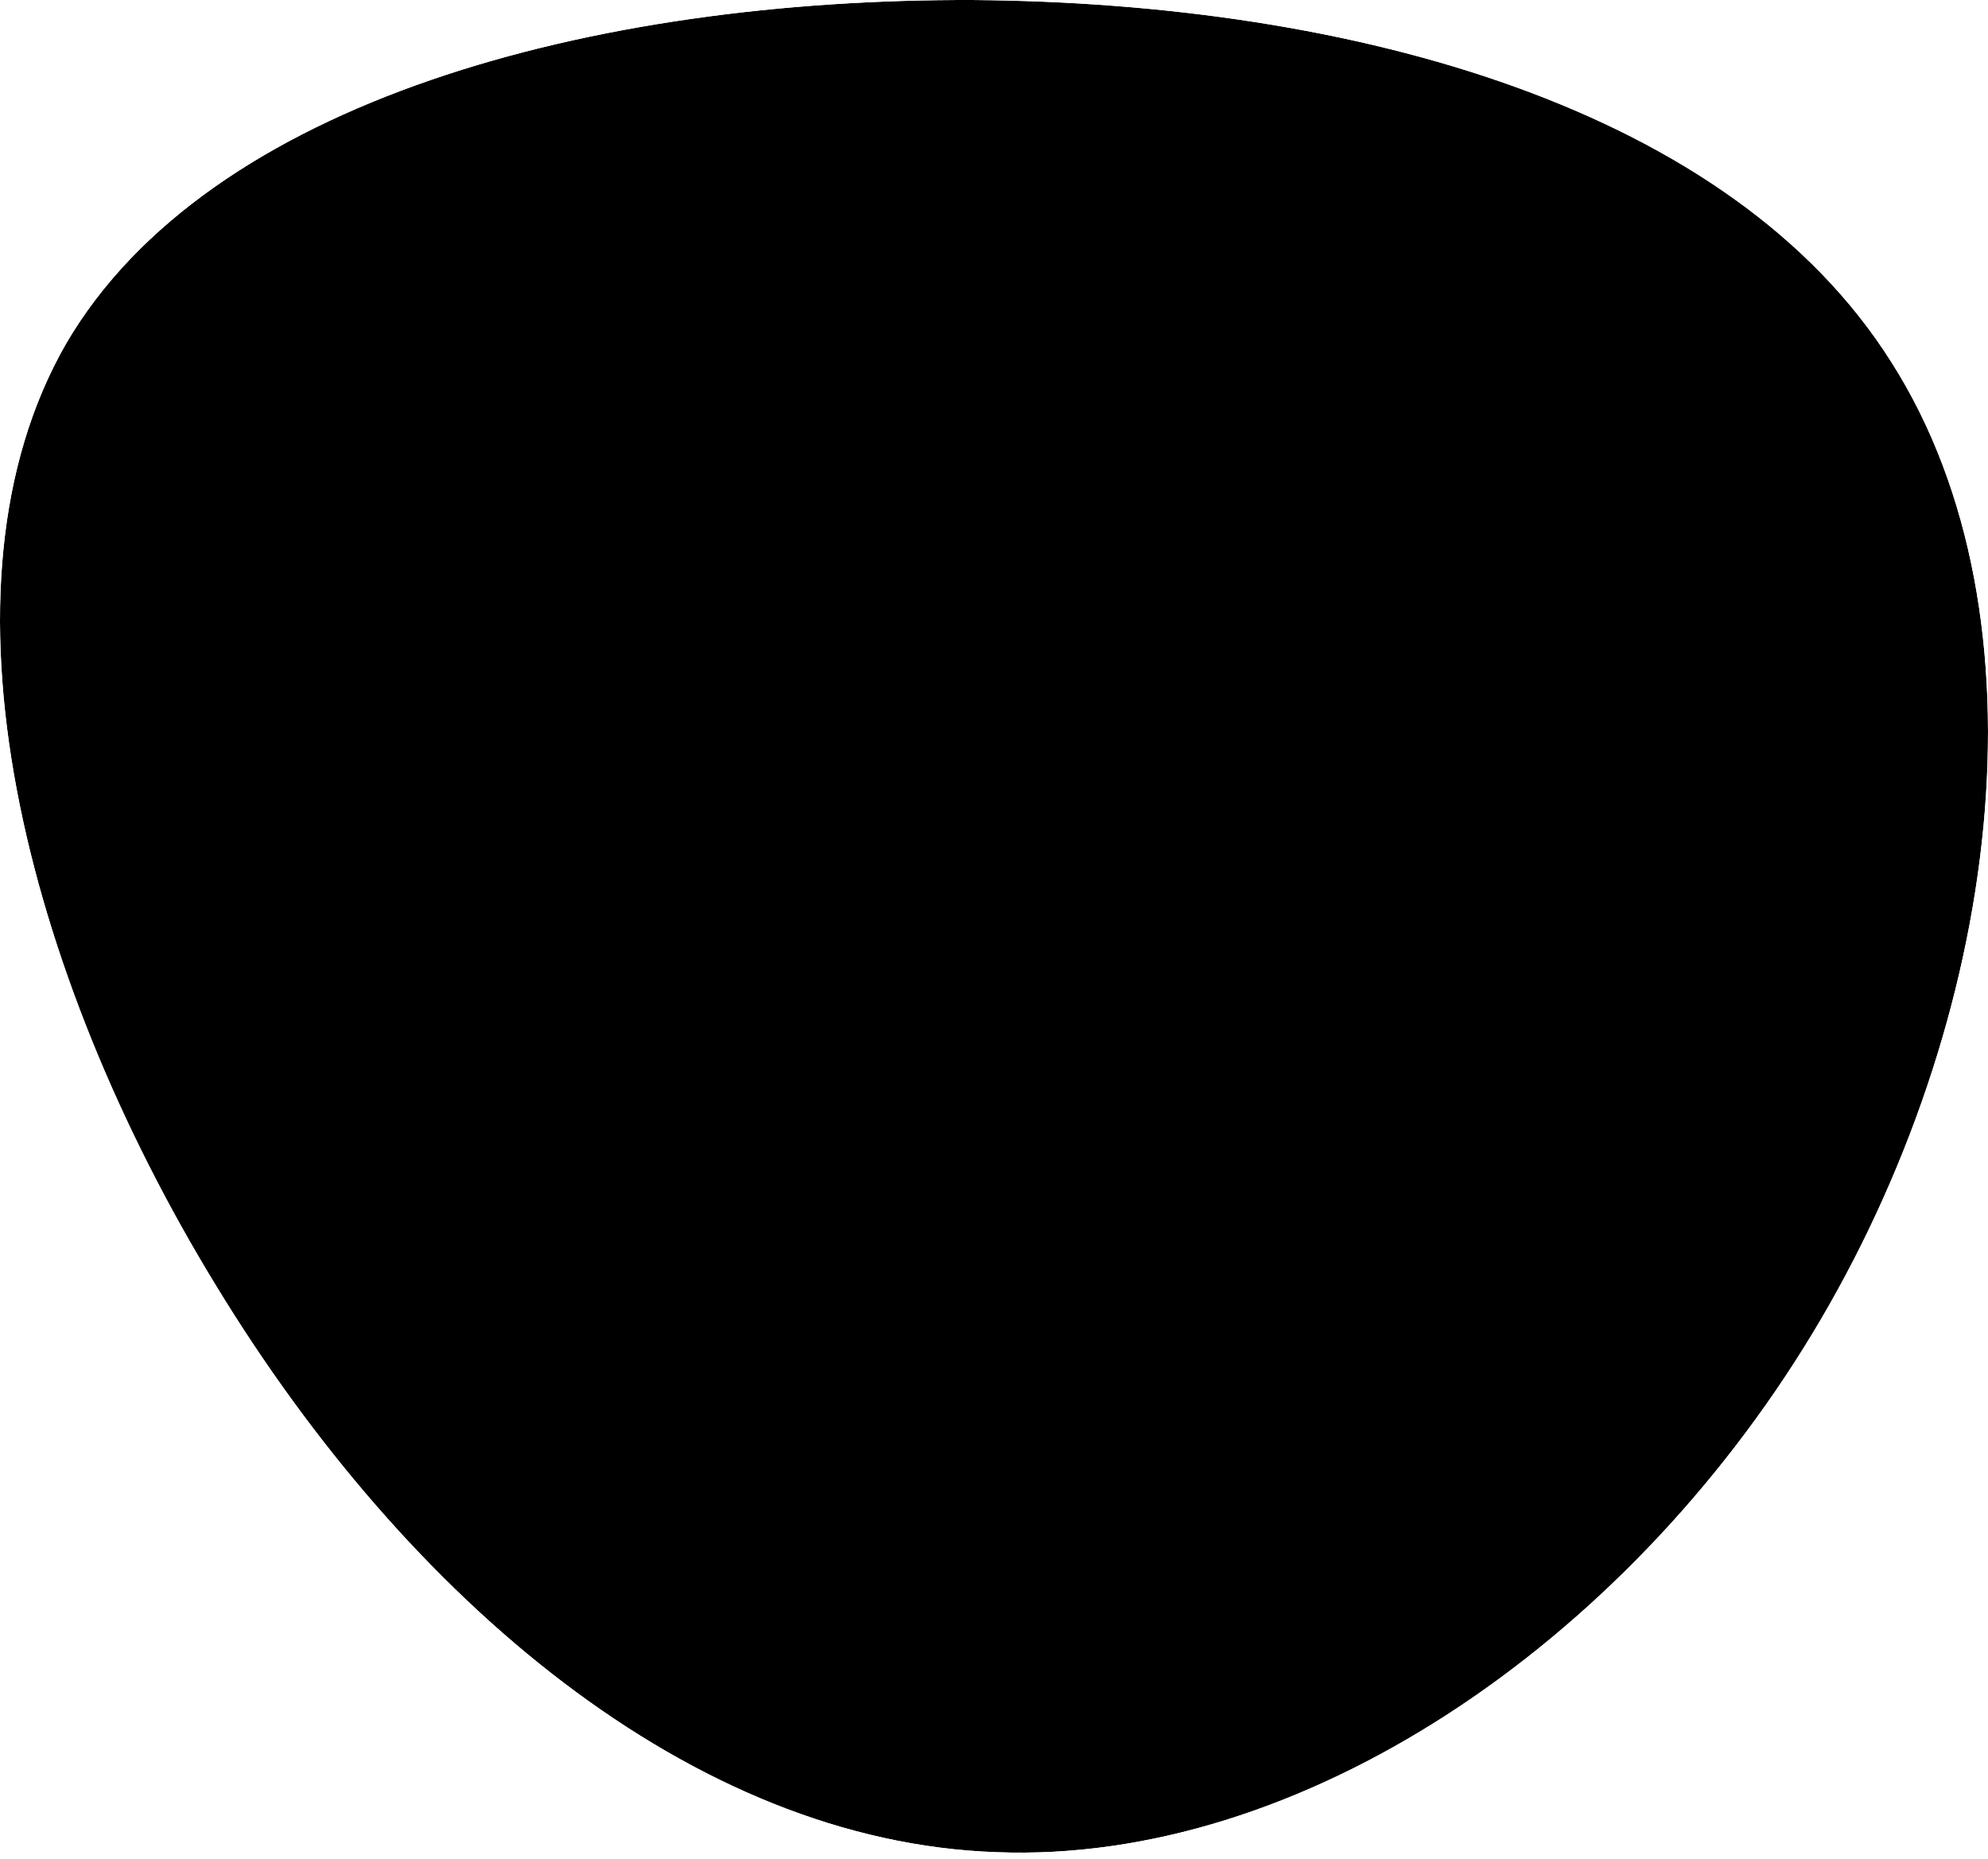
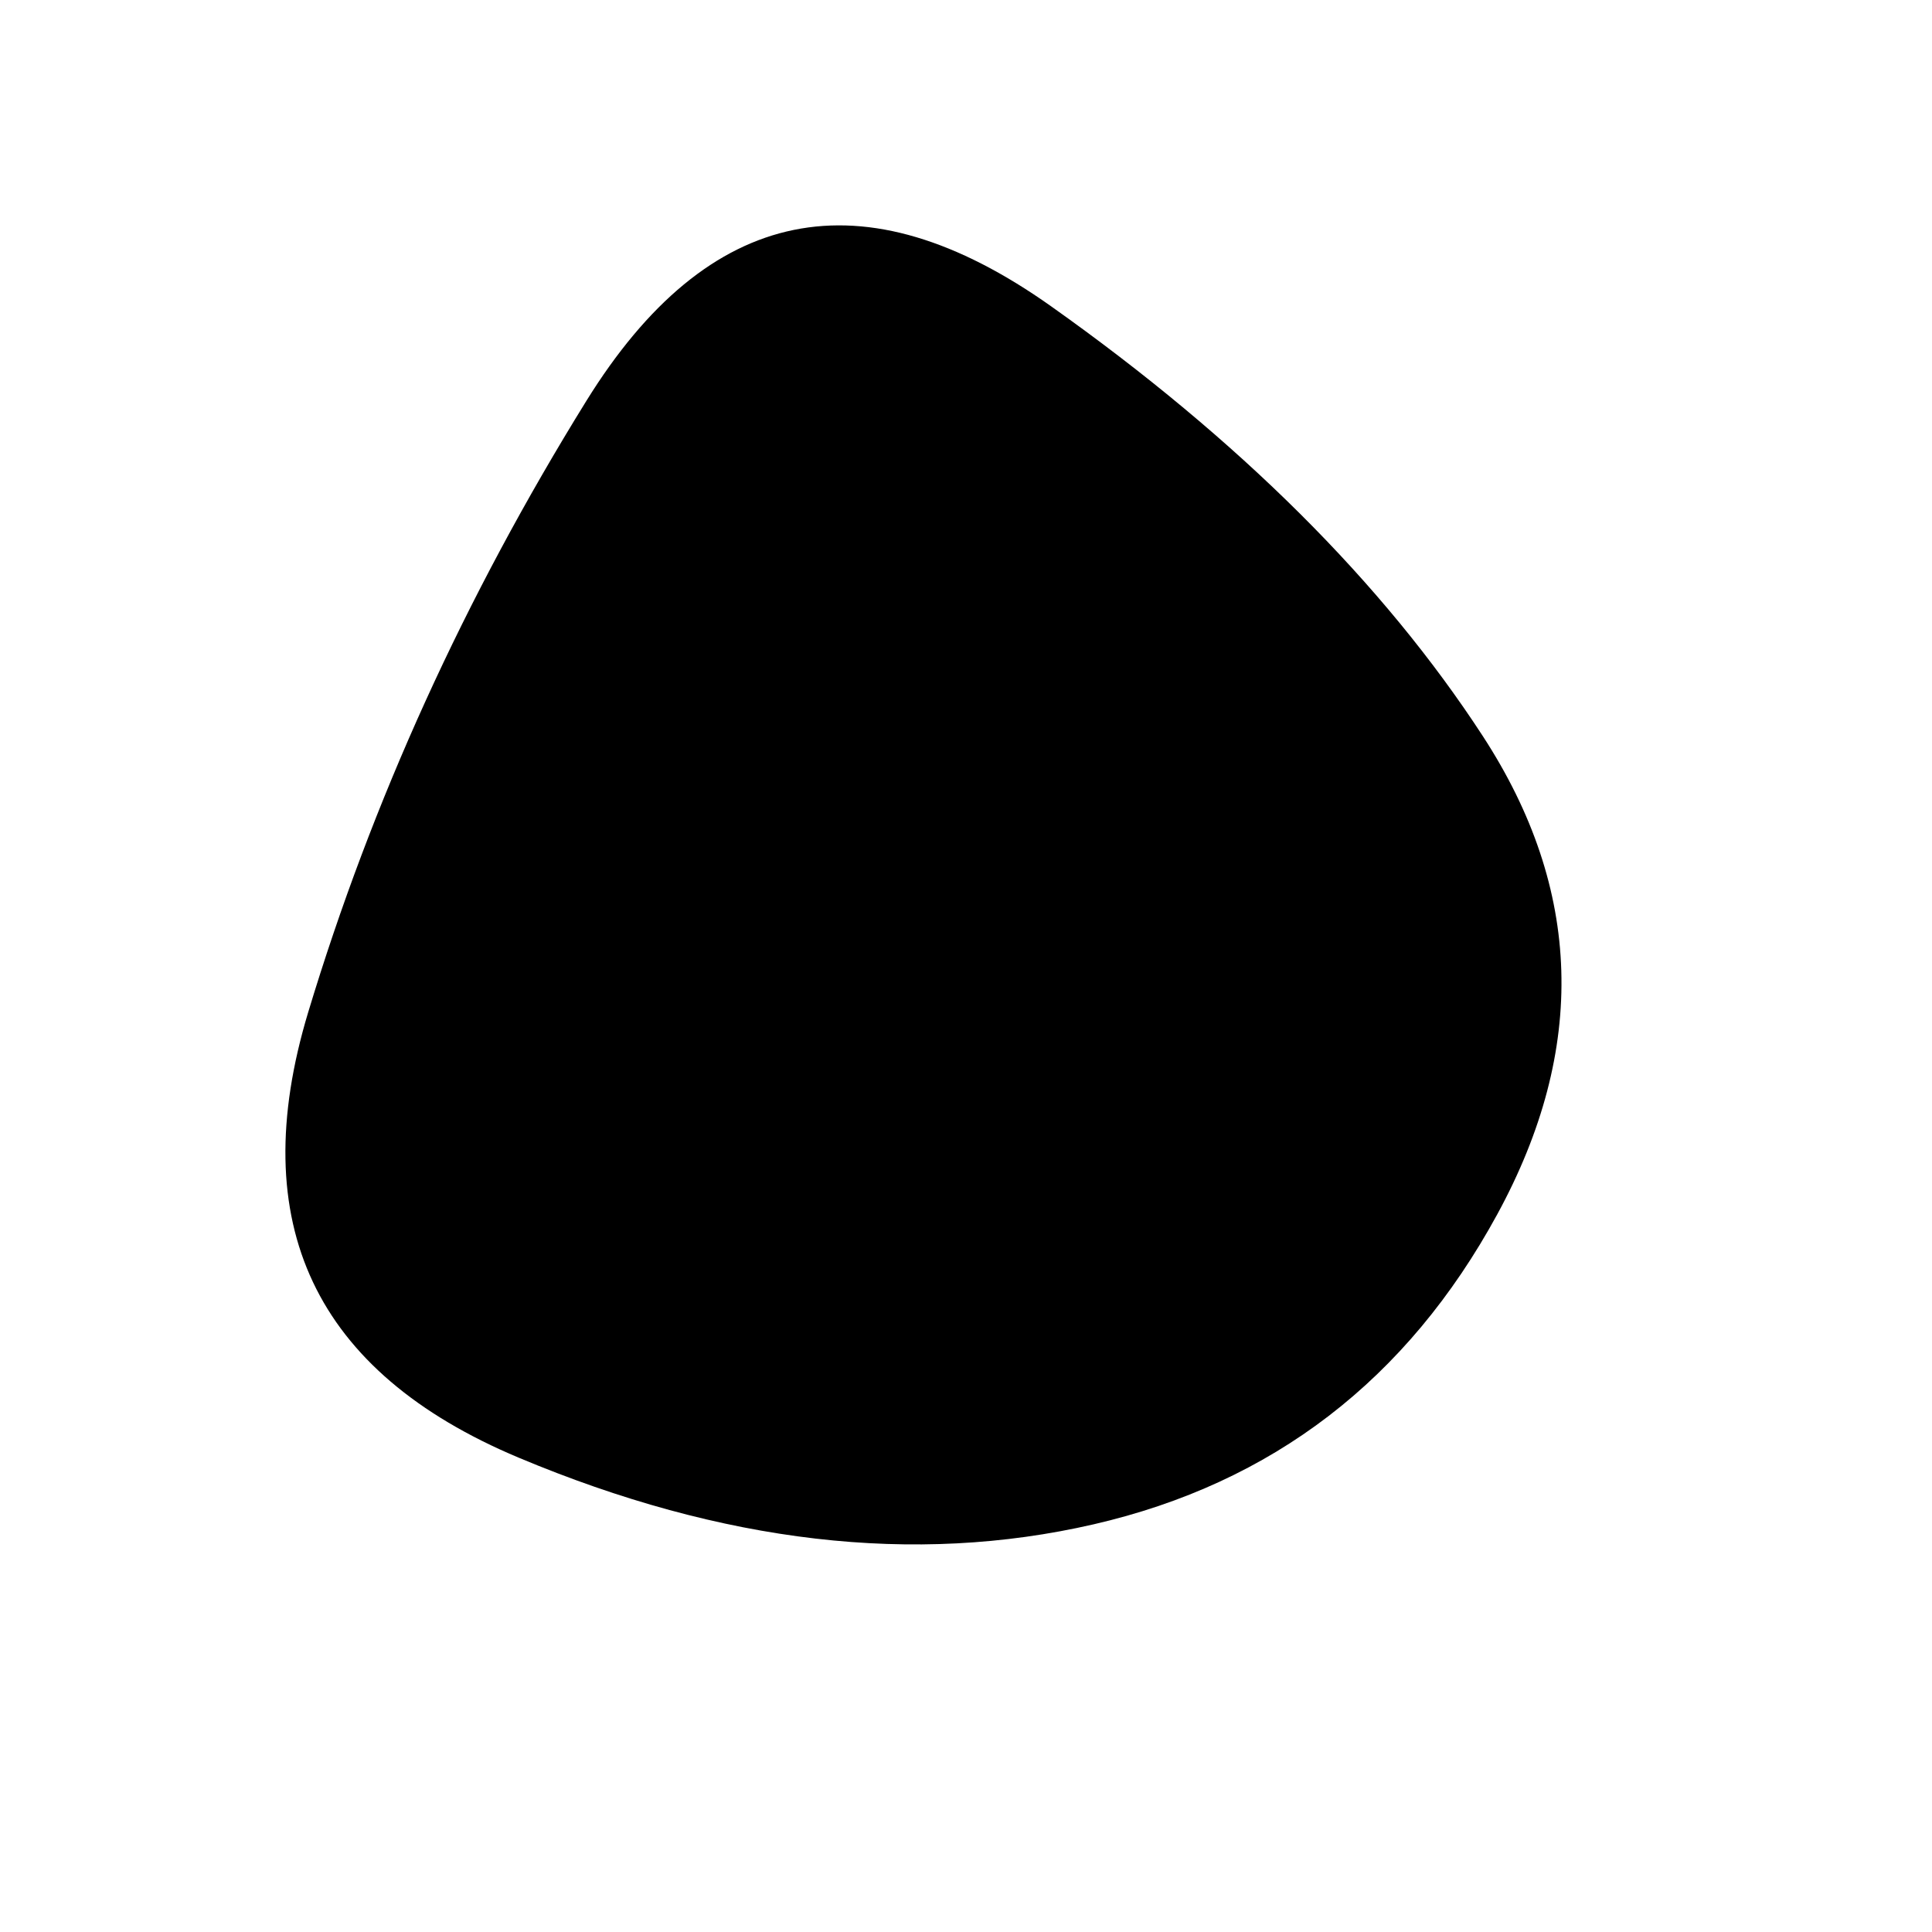
- <svg xmlns="http://www.w3.org/2000/svg" viewBox="0 0 200 187">
-   <mask id="mask0" mask-type="alpha">
-     <path d="M190.312 36.488C206.582 62.119 201.309 102.826 182.328 134.186C163.346 165.547          130.807 187.559 100.226 186.353C69.645 185.297 41.023 161.023 21.74 129.362C2.458          97.851 -7.485 59.103 6.676 34.528C20.987 10.103 59.703 -0.149 97.967          0.002C136.23 0.303 174.193 10.857 190.312 36.488Z" />
-   </mask>
-   <g mask="url(#mask0)">
-     <path d="M190.312 36.488C206.582 62.119 201.309 102.826 182.328 134.186C163.346          165.547 130.807 187.559 100.226 186.353C69.645 185.297 41.023 161.023 21.74          129.362C2.458 97.851 -7.485 59.103 6.676 34.528C20.987 10.103 59.703          -0.149 97.967 0.002C136.23 0.303 174.193 10.857 190.312 36.488Z" />
-     <image href="" />
+ <svg xmlns="http://www.w3.org/2000/svg" width="1000" height="1000" viewBox="0 0 1000 1000">
+   <defs>
+     <clipPath id="shape">
+       <path fill="currentColor" d="M775,628.5Q705,757,566,789Q427,821,268.5,754.5Q110,688,159.5,524Q209,360,303.5,207.5Q398,55,544,158.5Q690,262,767.5,381Q845,500,775,628.5Z" />
+     </clipPath>
+   </defs>
+   <g clip-path="url(#shape)">
+     <path fill="#000000" d="M775,628.5Q705,757,566,789Q427,821,268.5,754.5Q110,688,159.5,524Q209,360,303.5,207.5Q398,55,544,158.5Q690,262,767.5,381Q845,500,775,628.5Z" />
  </g>
</svg>
